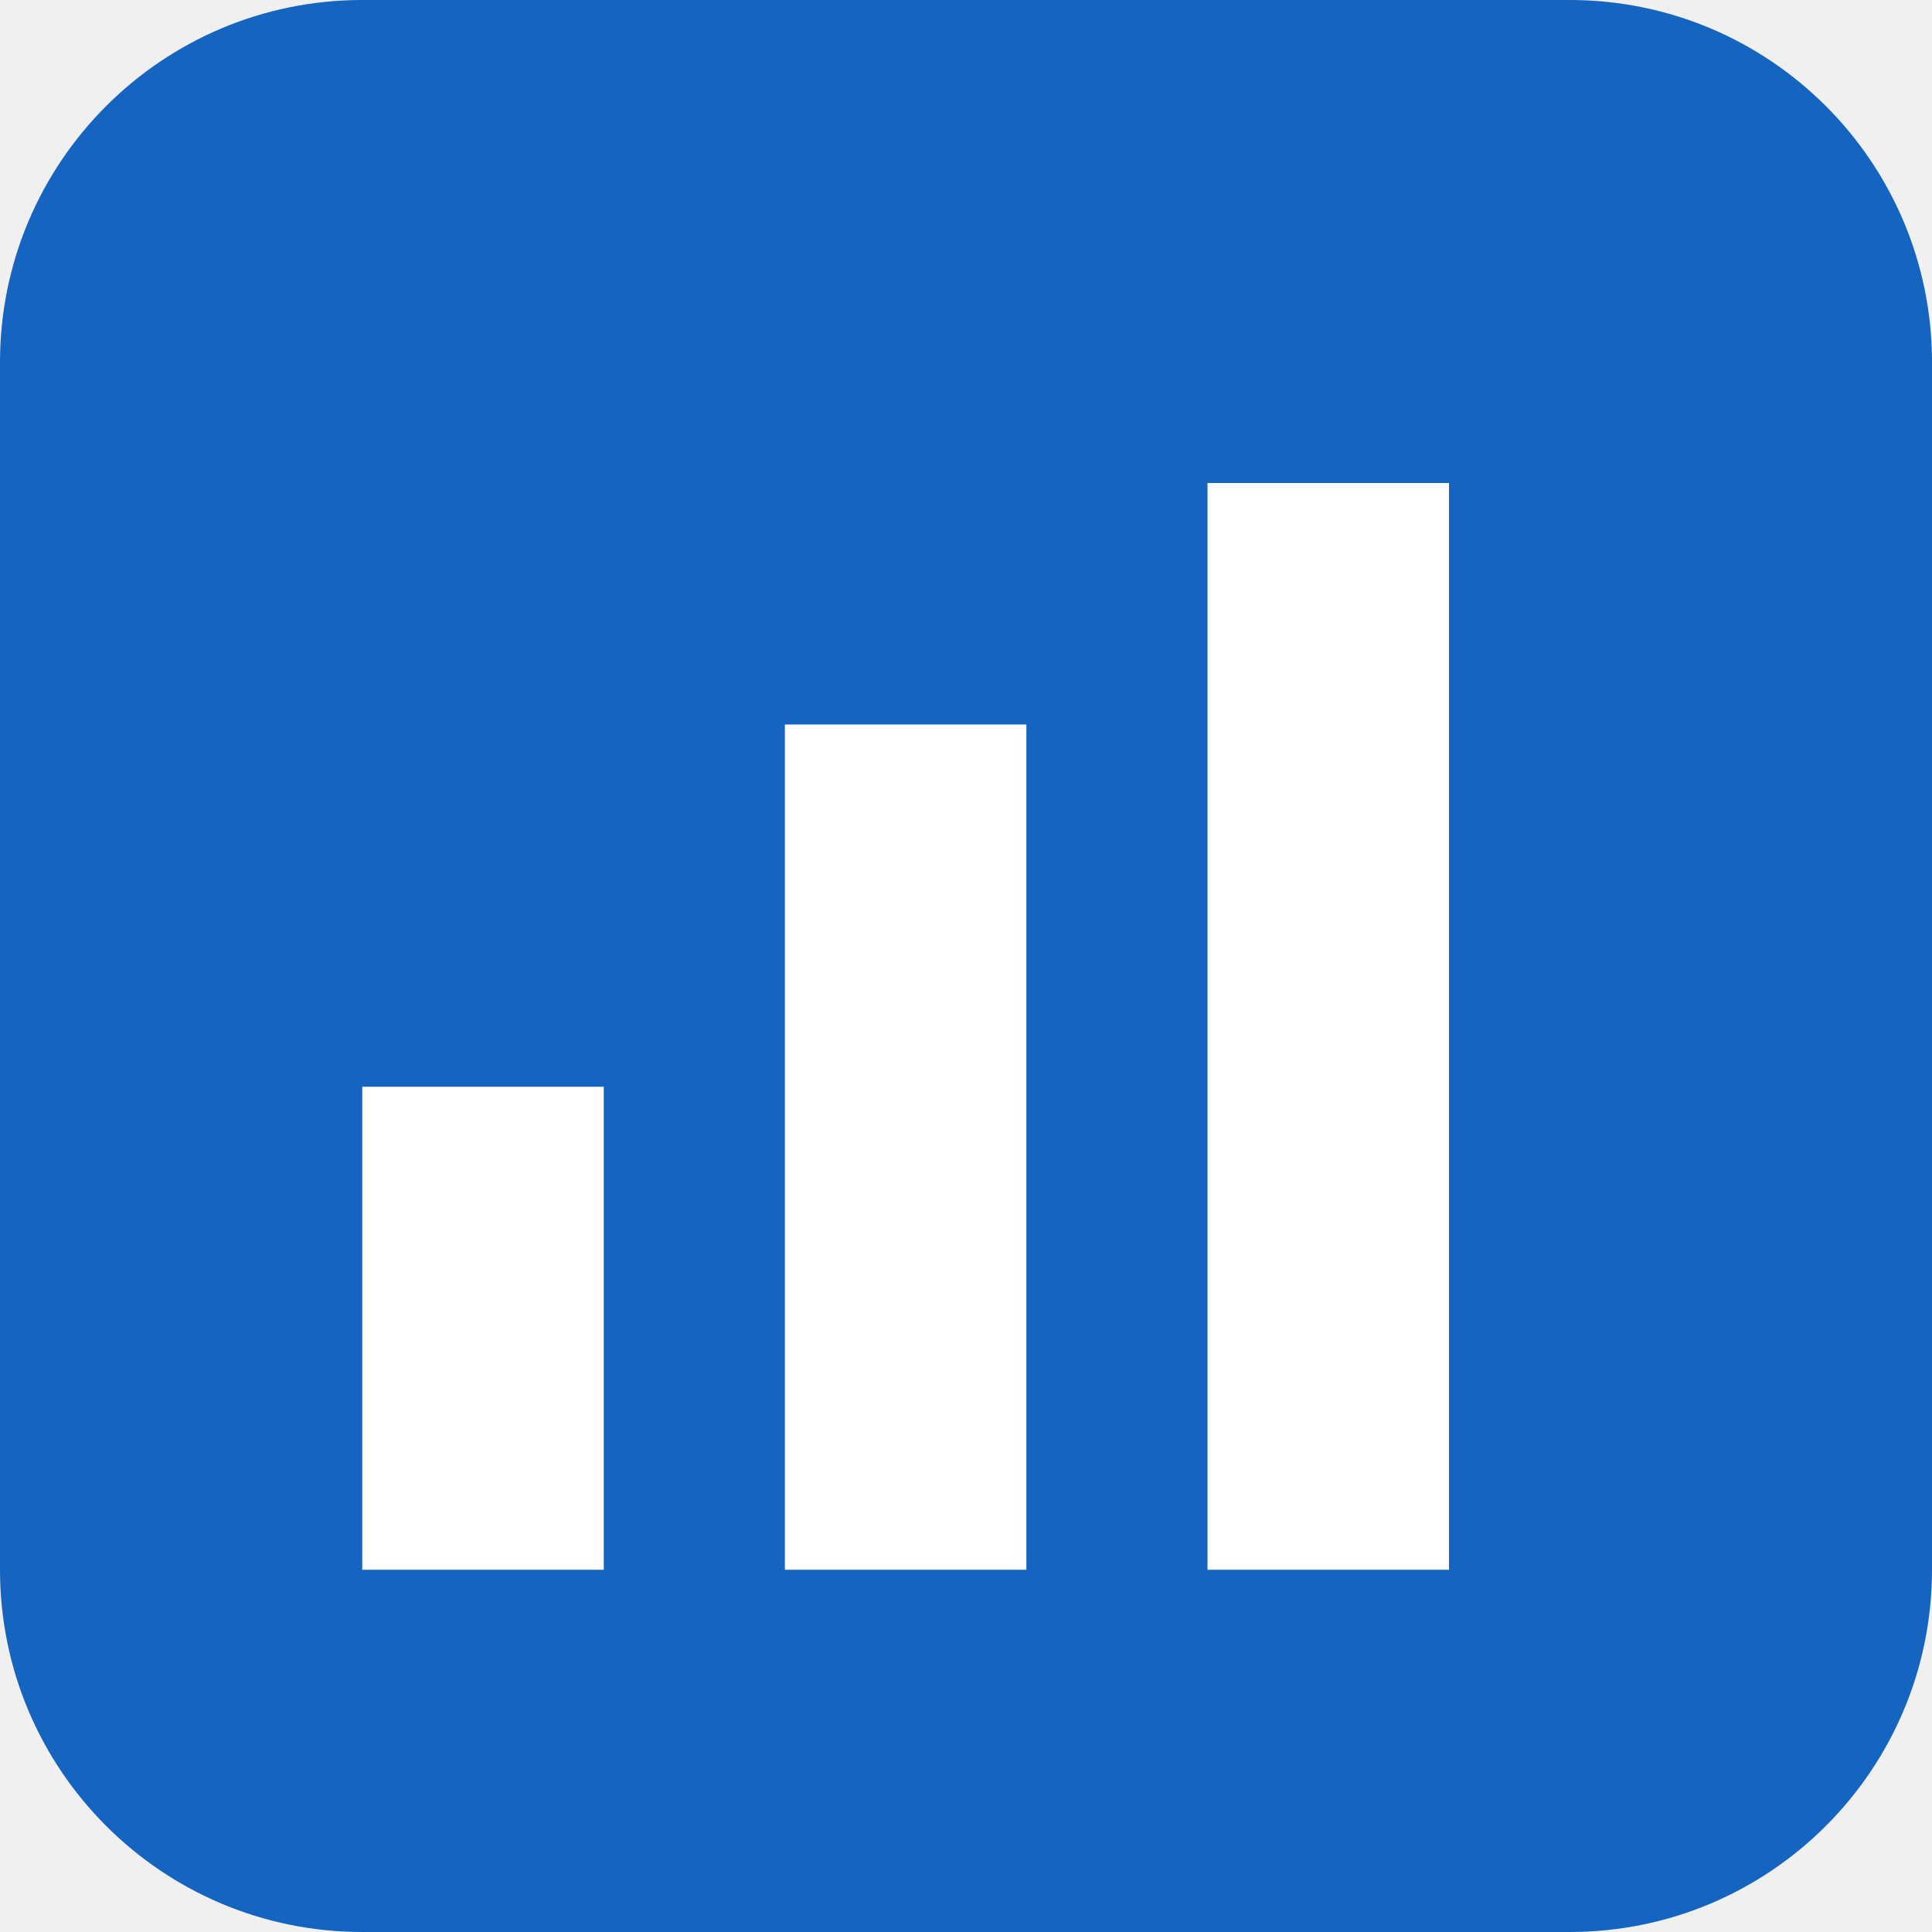
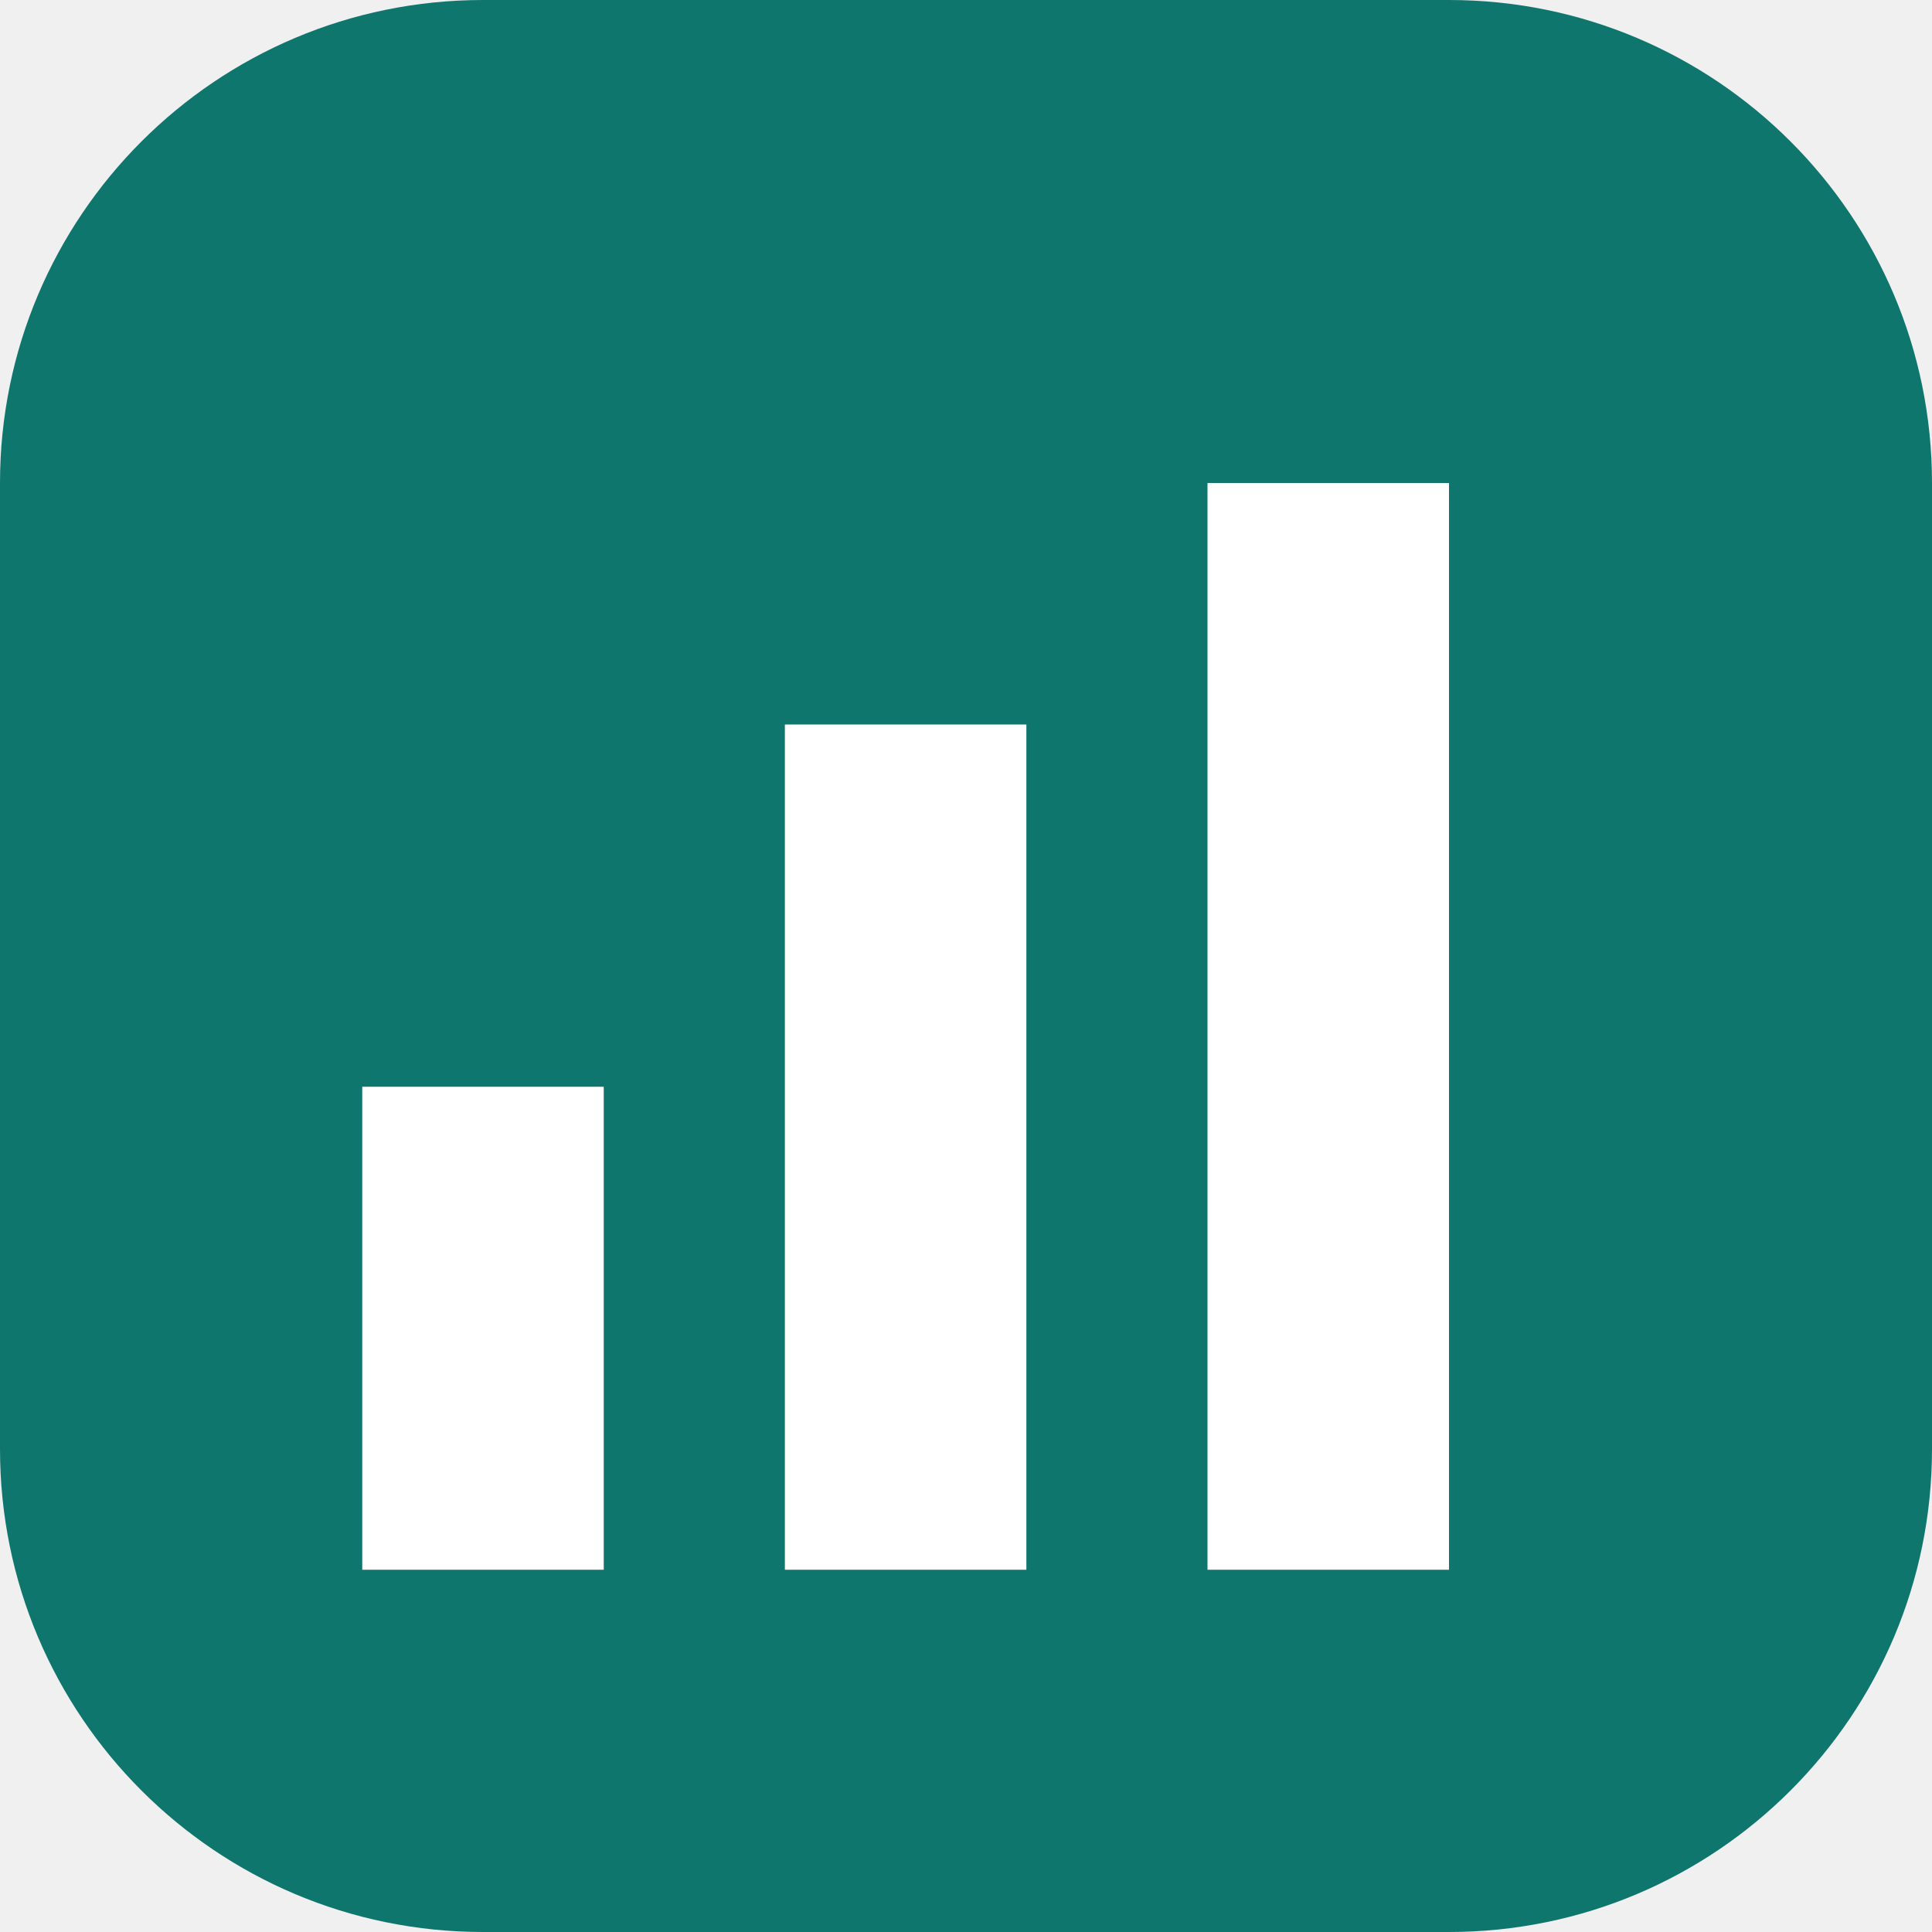
<svg xmlns="http://www.w3.org/2000/svg" viewBox="0 0 32 32">
-   <rect width="32" height="32" rx="6" fill="#1565c0" />
+   <rect width="32" height="32" rx="8" fill="#0f766e" />
  <rect x="6" y="18" width="4" height="8" fill="#fff" />
  <rect x="13" y="12" width="4" height="14" fill="#fff" />
  <rect x="20" y="8" width="4" height="18" fill="#fff" />
</svg>
